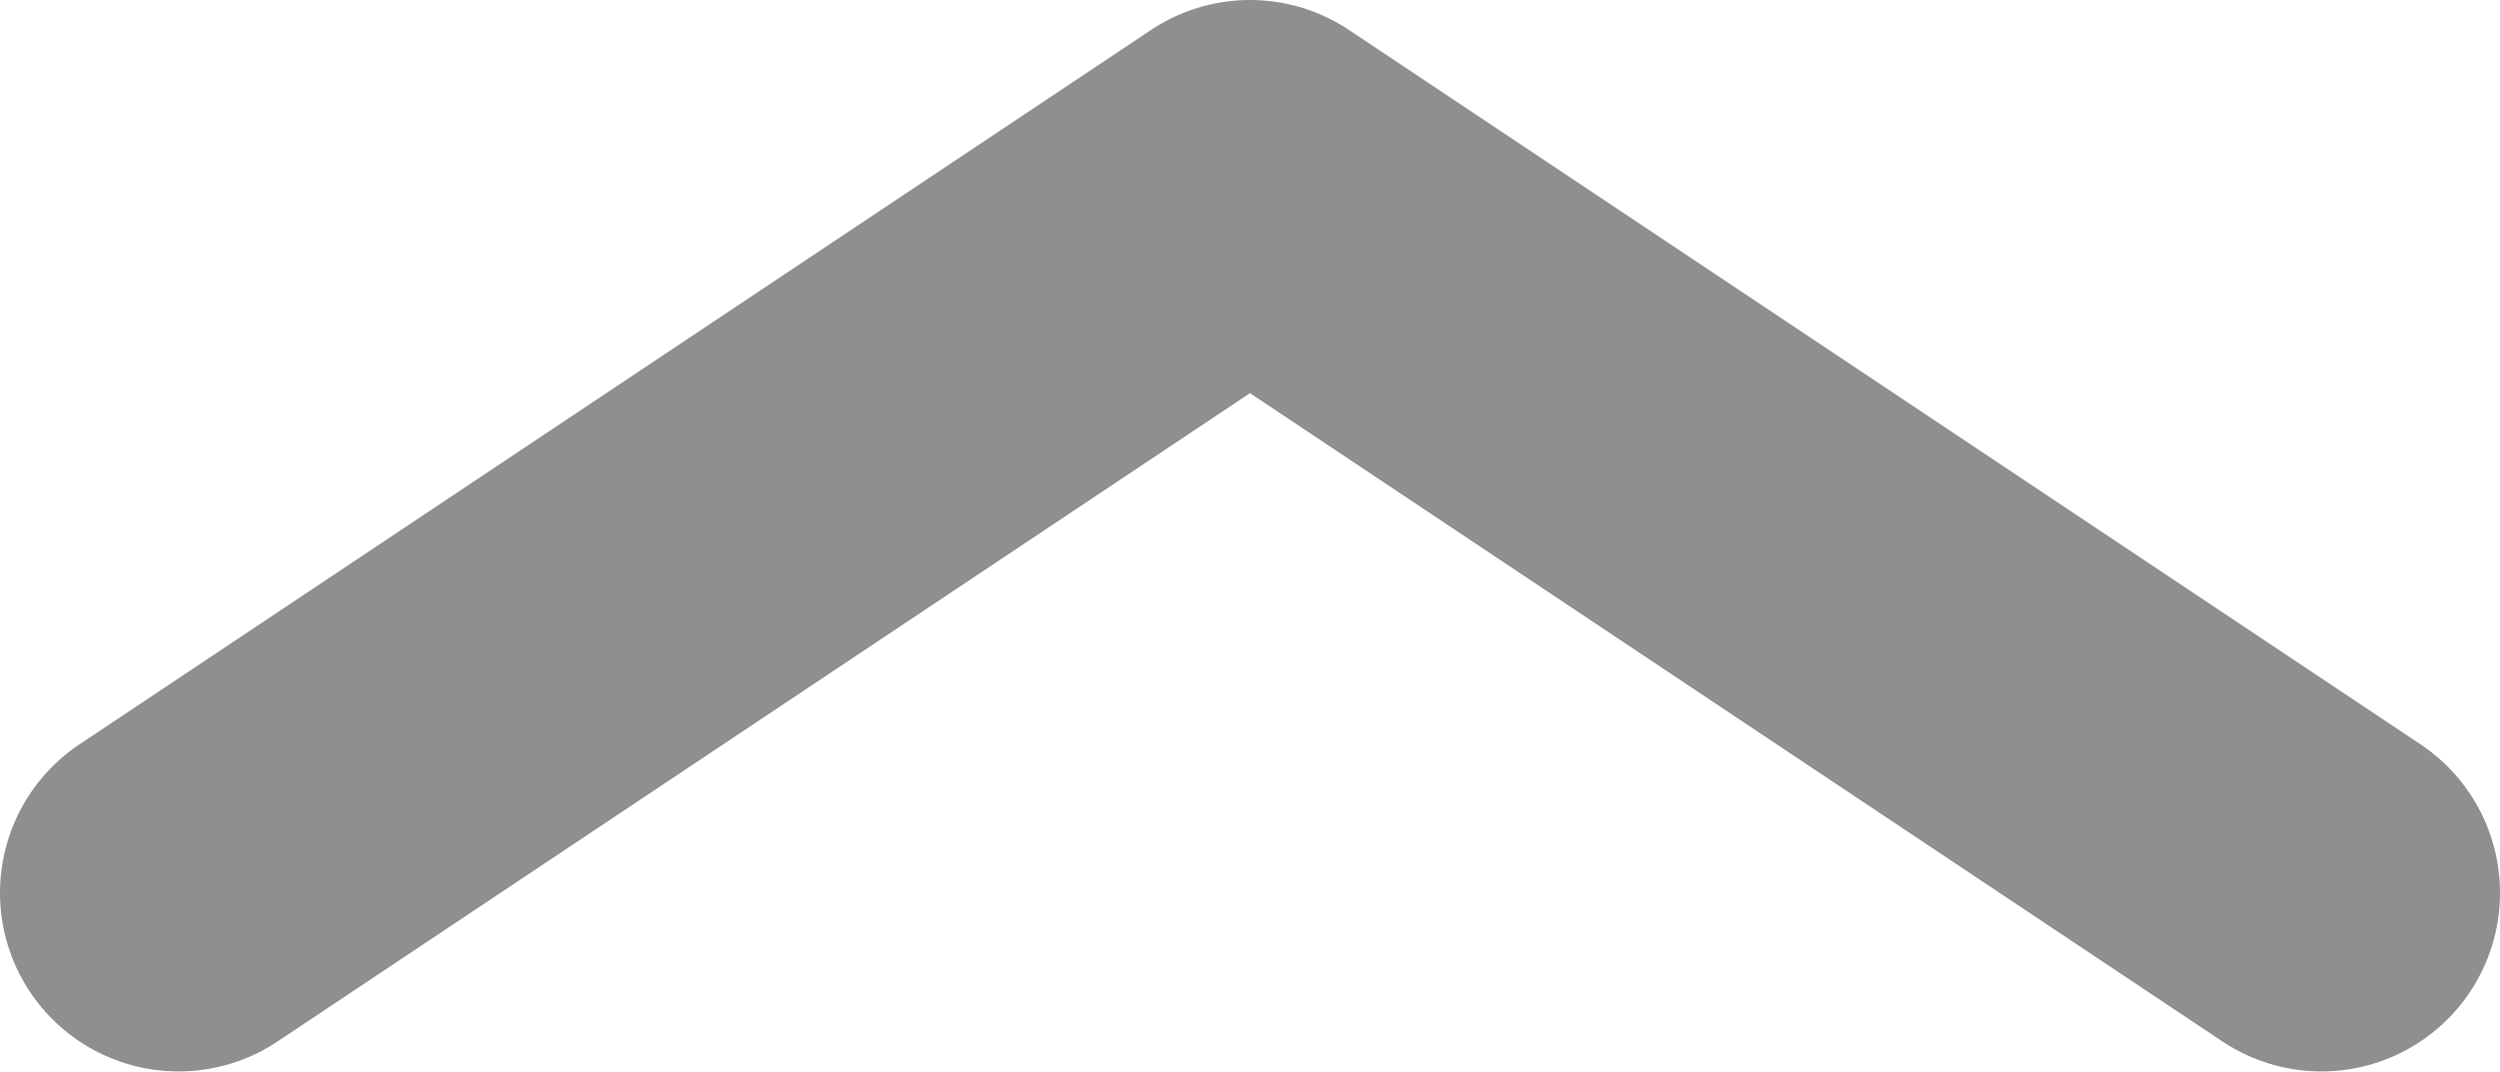
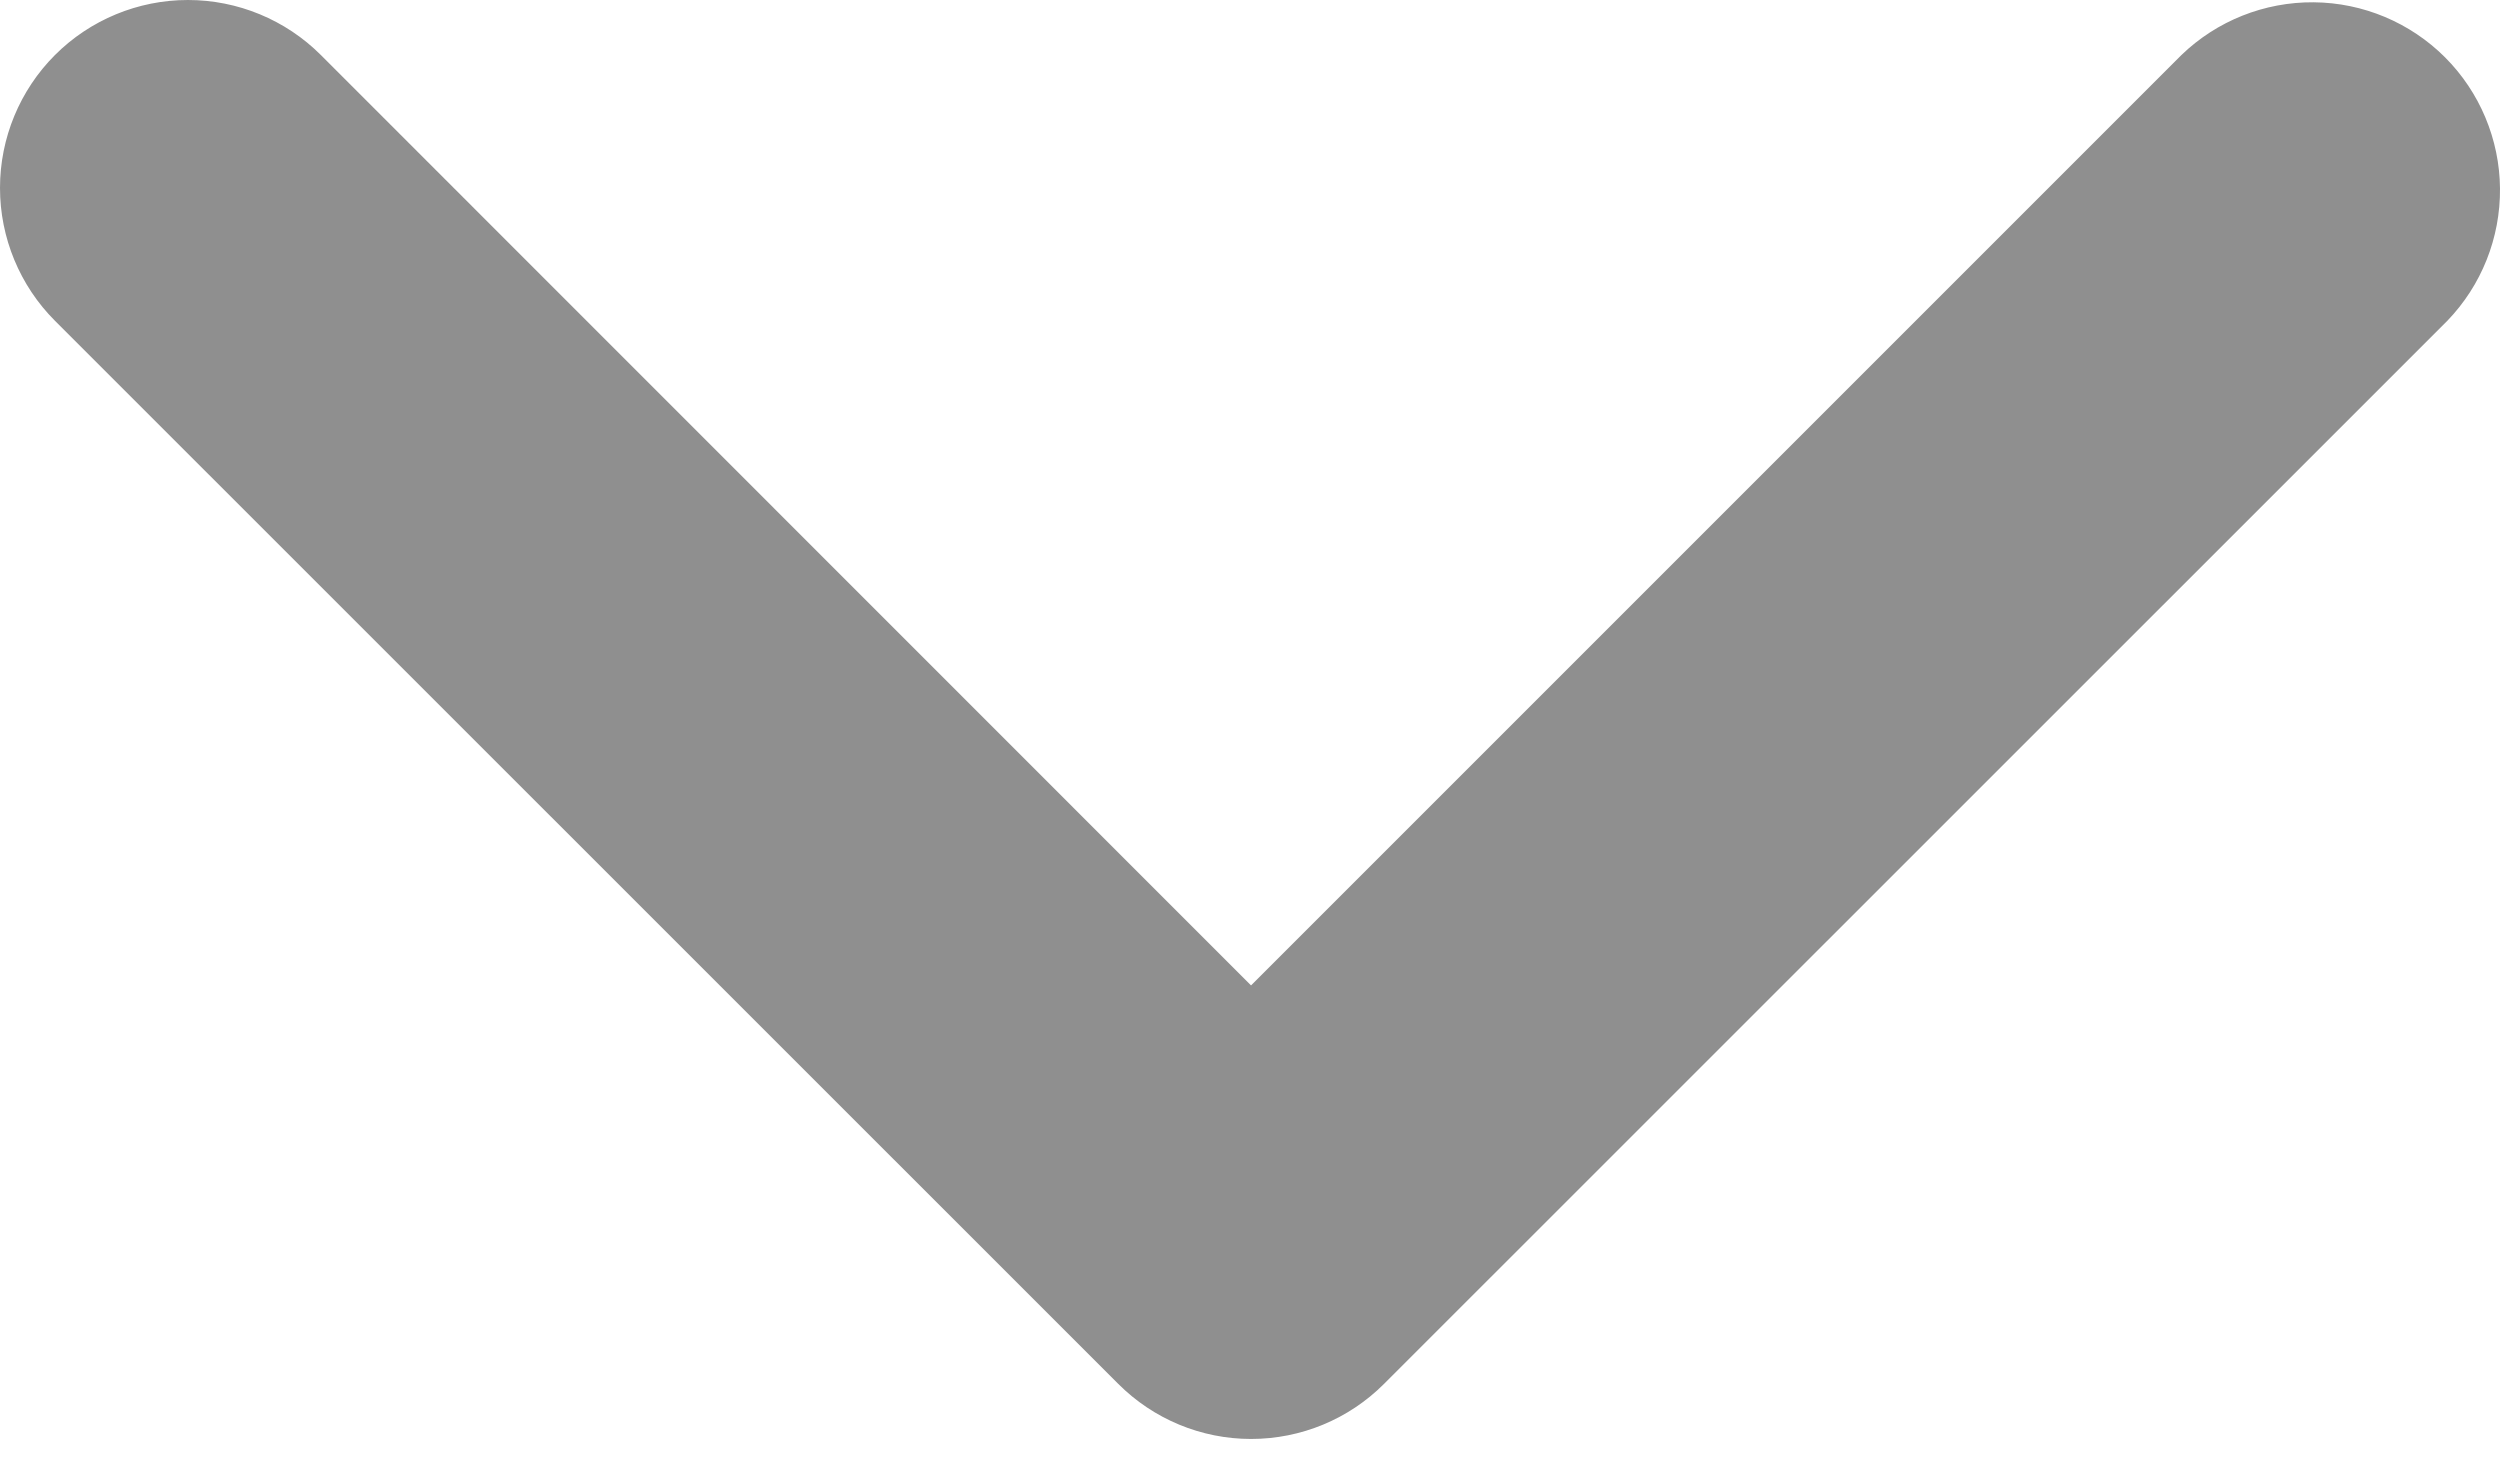
- <svg xmlns="http://www.w3.org/2000/svg" width="14" height="6" viewBox="0 0 14 6" fill="none">
-   <path d="M13 5L7 1L1 5" stroke="#8F8F8F" stroke-width="2" stroke-linecap="round" stroke-linejoin="round" />
+ <svg xmlns="http://www.w3.org/2000/svg" width="12" height="7" viewBox="0 0 12 7" fill="none">
+   <path d="M0.264 0.264C0.433 0.095 0.663 0 0.902 0C1.141 0 1.371 0.095 1.54 0.264L6.005 4.73L10.471 0.264C10.641 0.1 10.869 0.009 11.106 0.011C11.342 0.013 11.569 0.108 11.736 0.275C11.903 0.442 11.998 0.669 12 0.905C12.002 1.142 11.911 1.37 11.747 1.54L6.643 6.643C6.474 6.812 6.245 6.907 6.005 6.907C5.766 6.907 5.537 6.812 5.368 6.643L0.264 1.54C0.095 1.371 0 1.141 0 0.902C0 0.663 0.095 0.433 0.264 0.264V0.264Z" fill="#8F8F8F" />
</svg>
